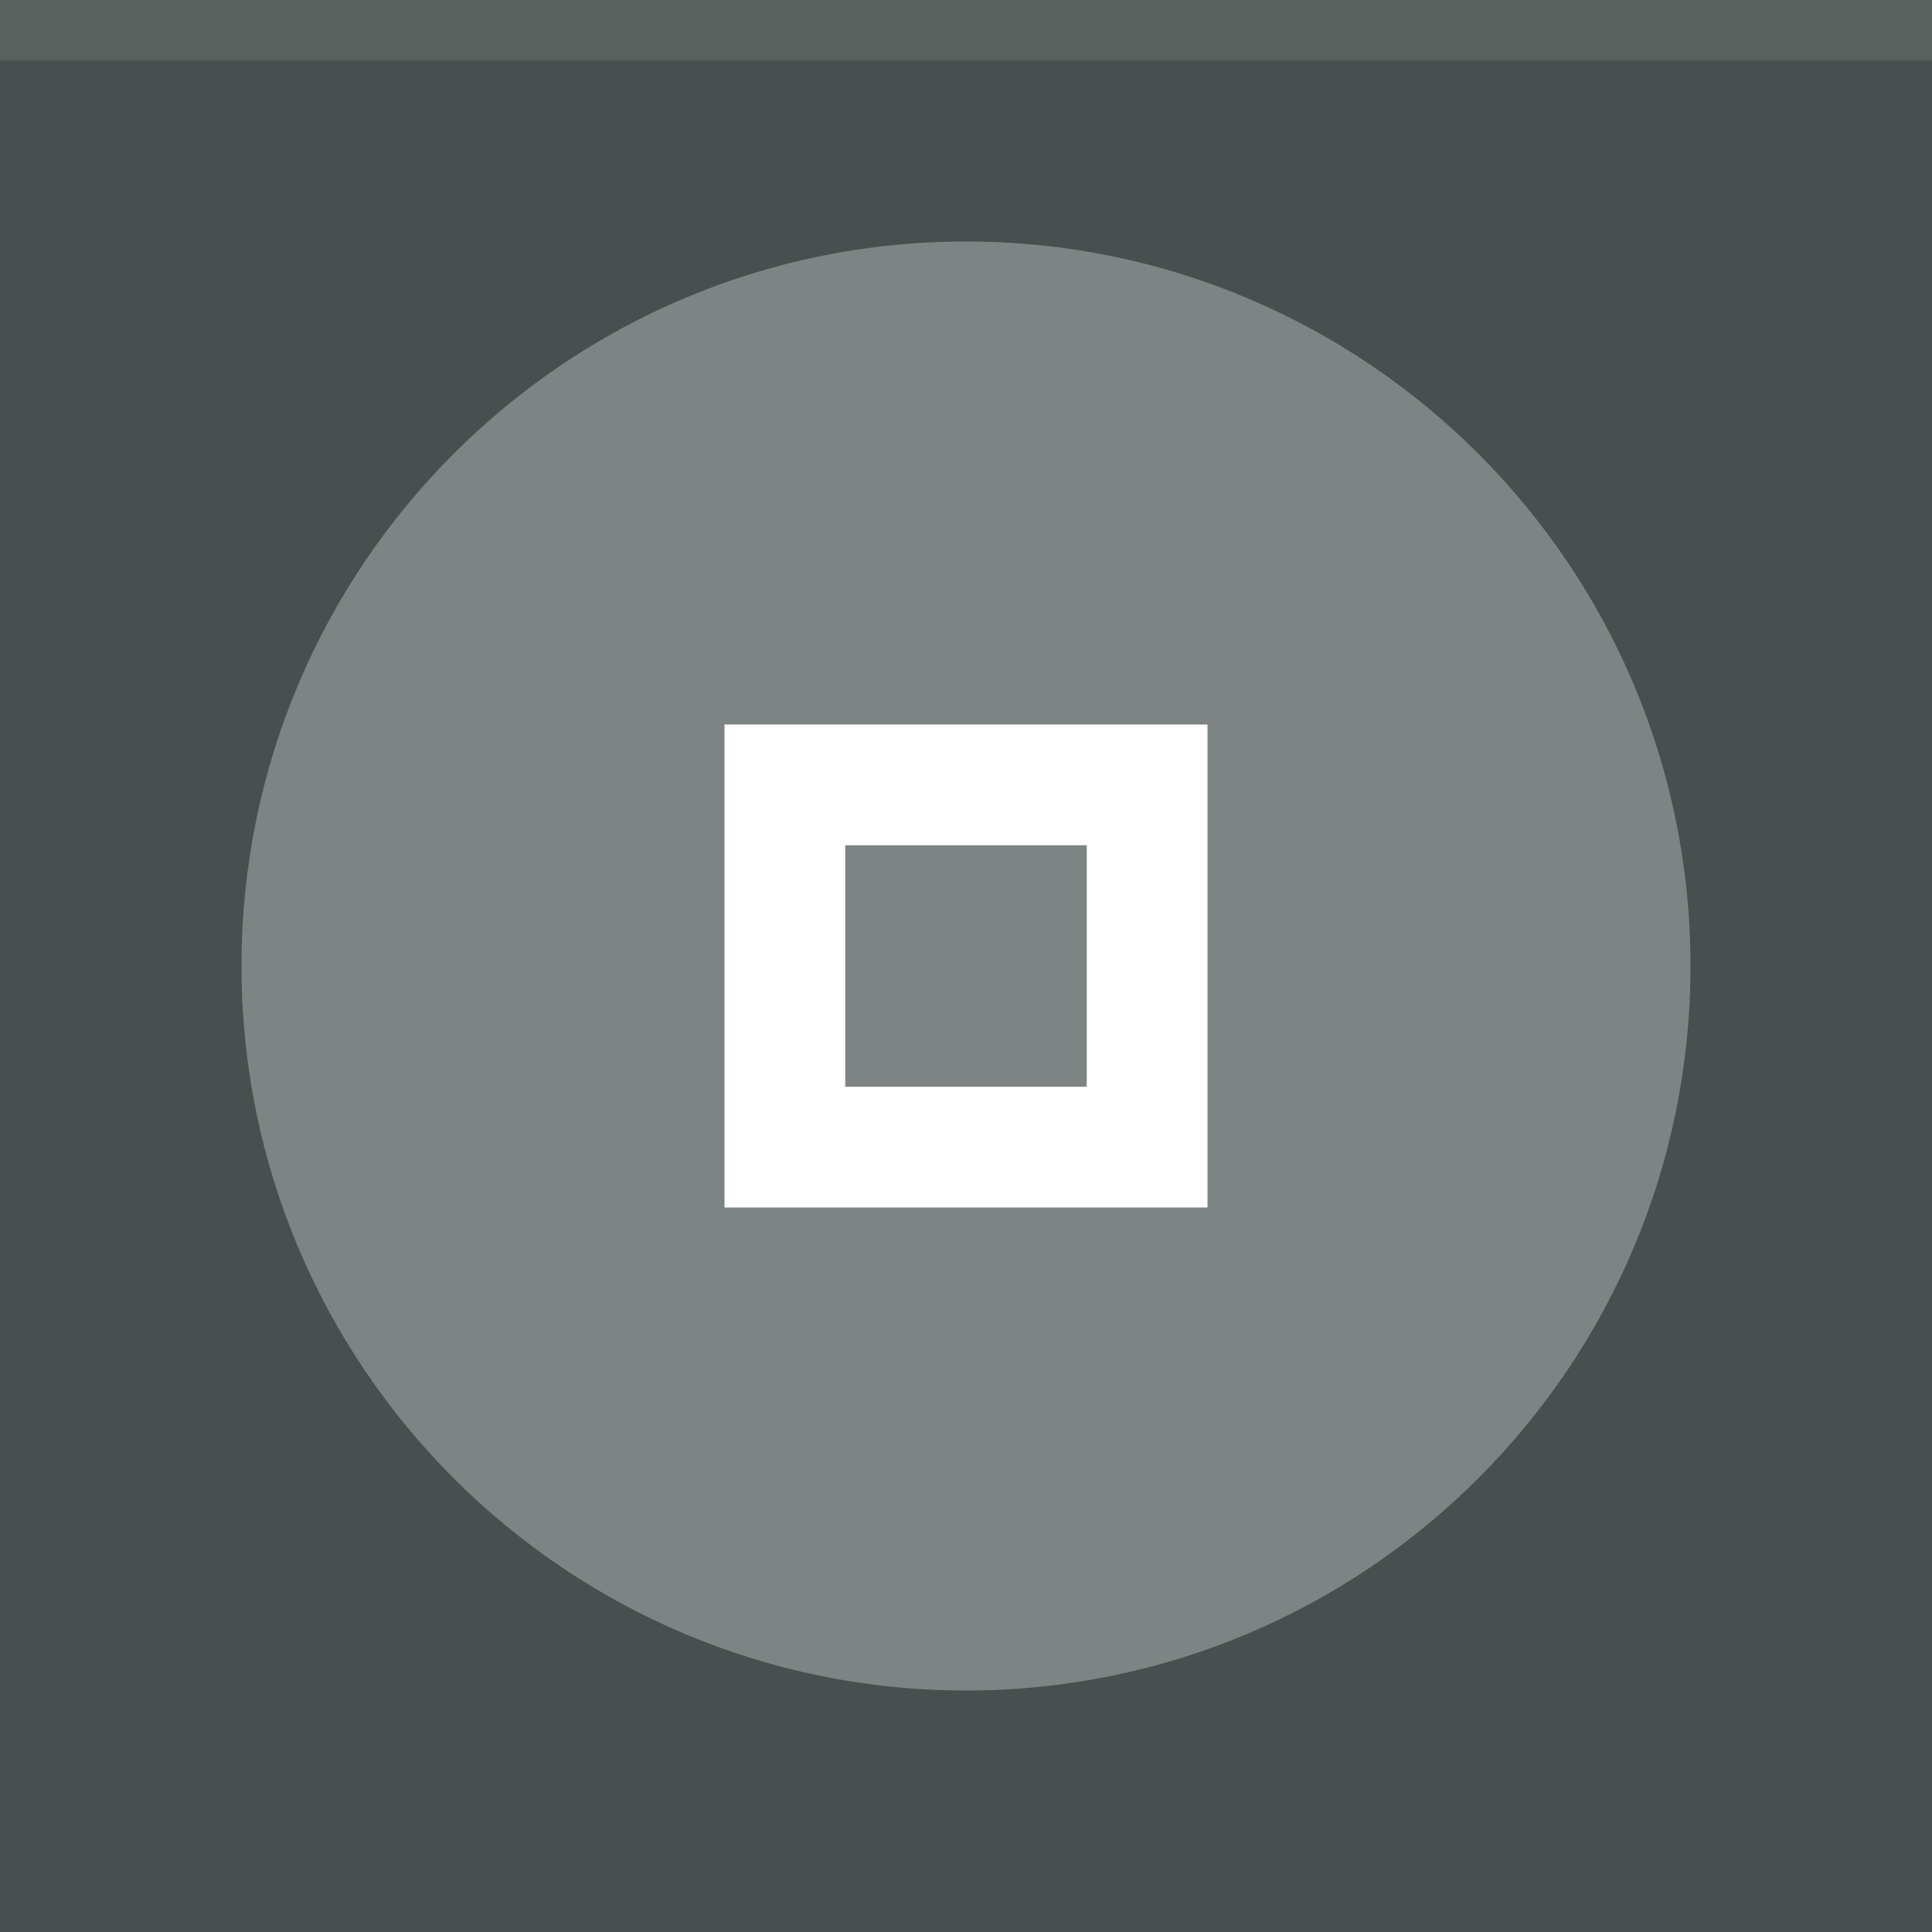
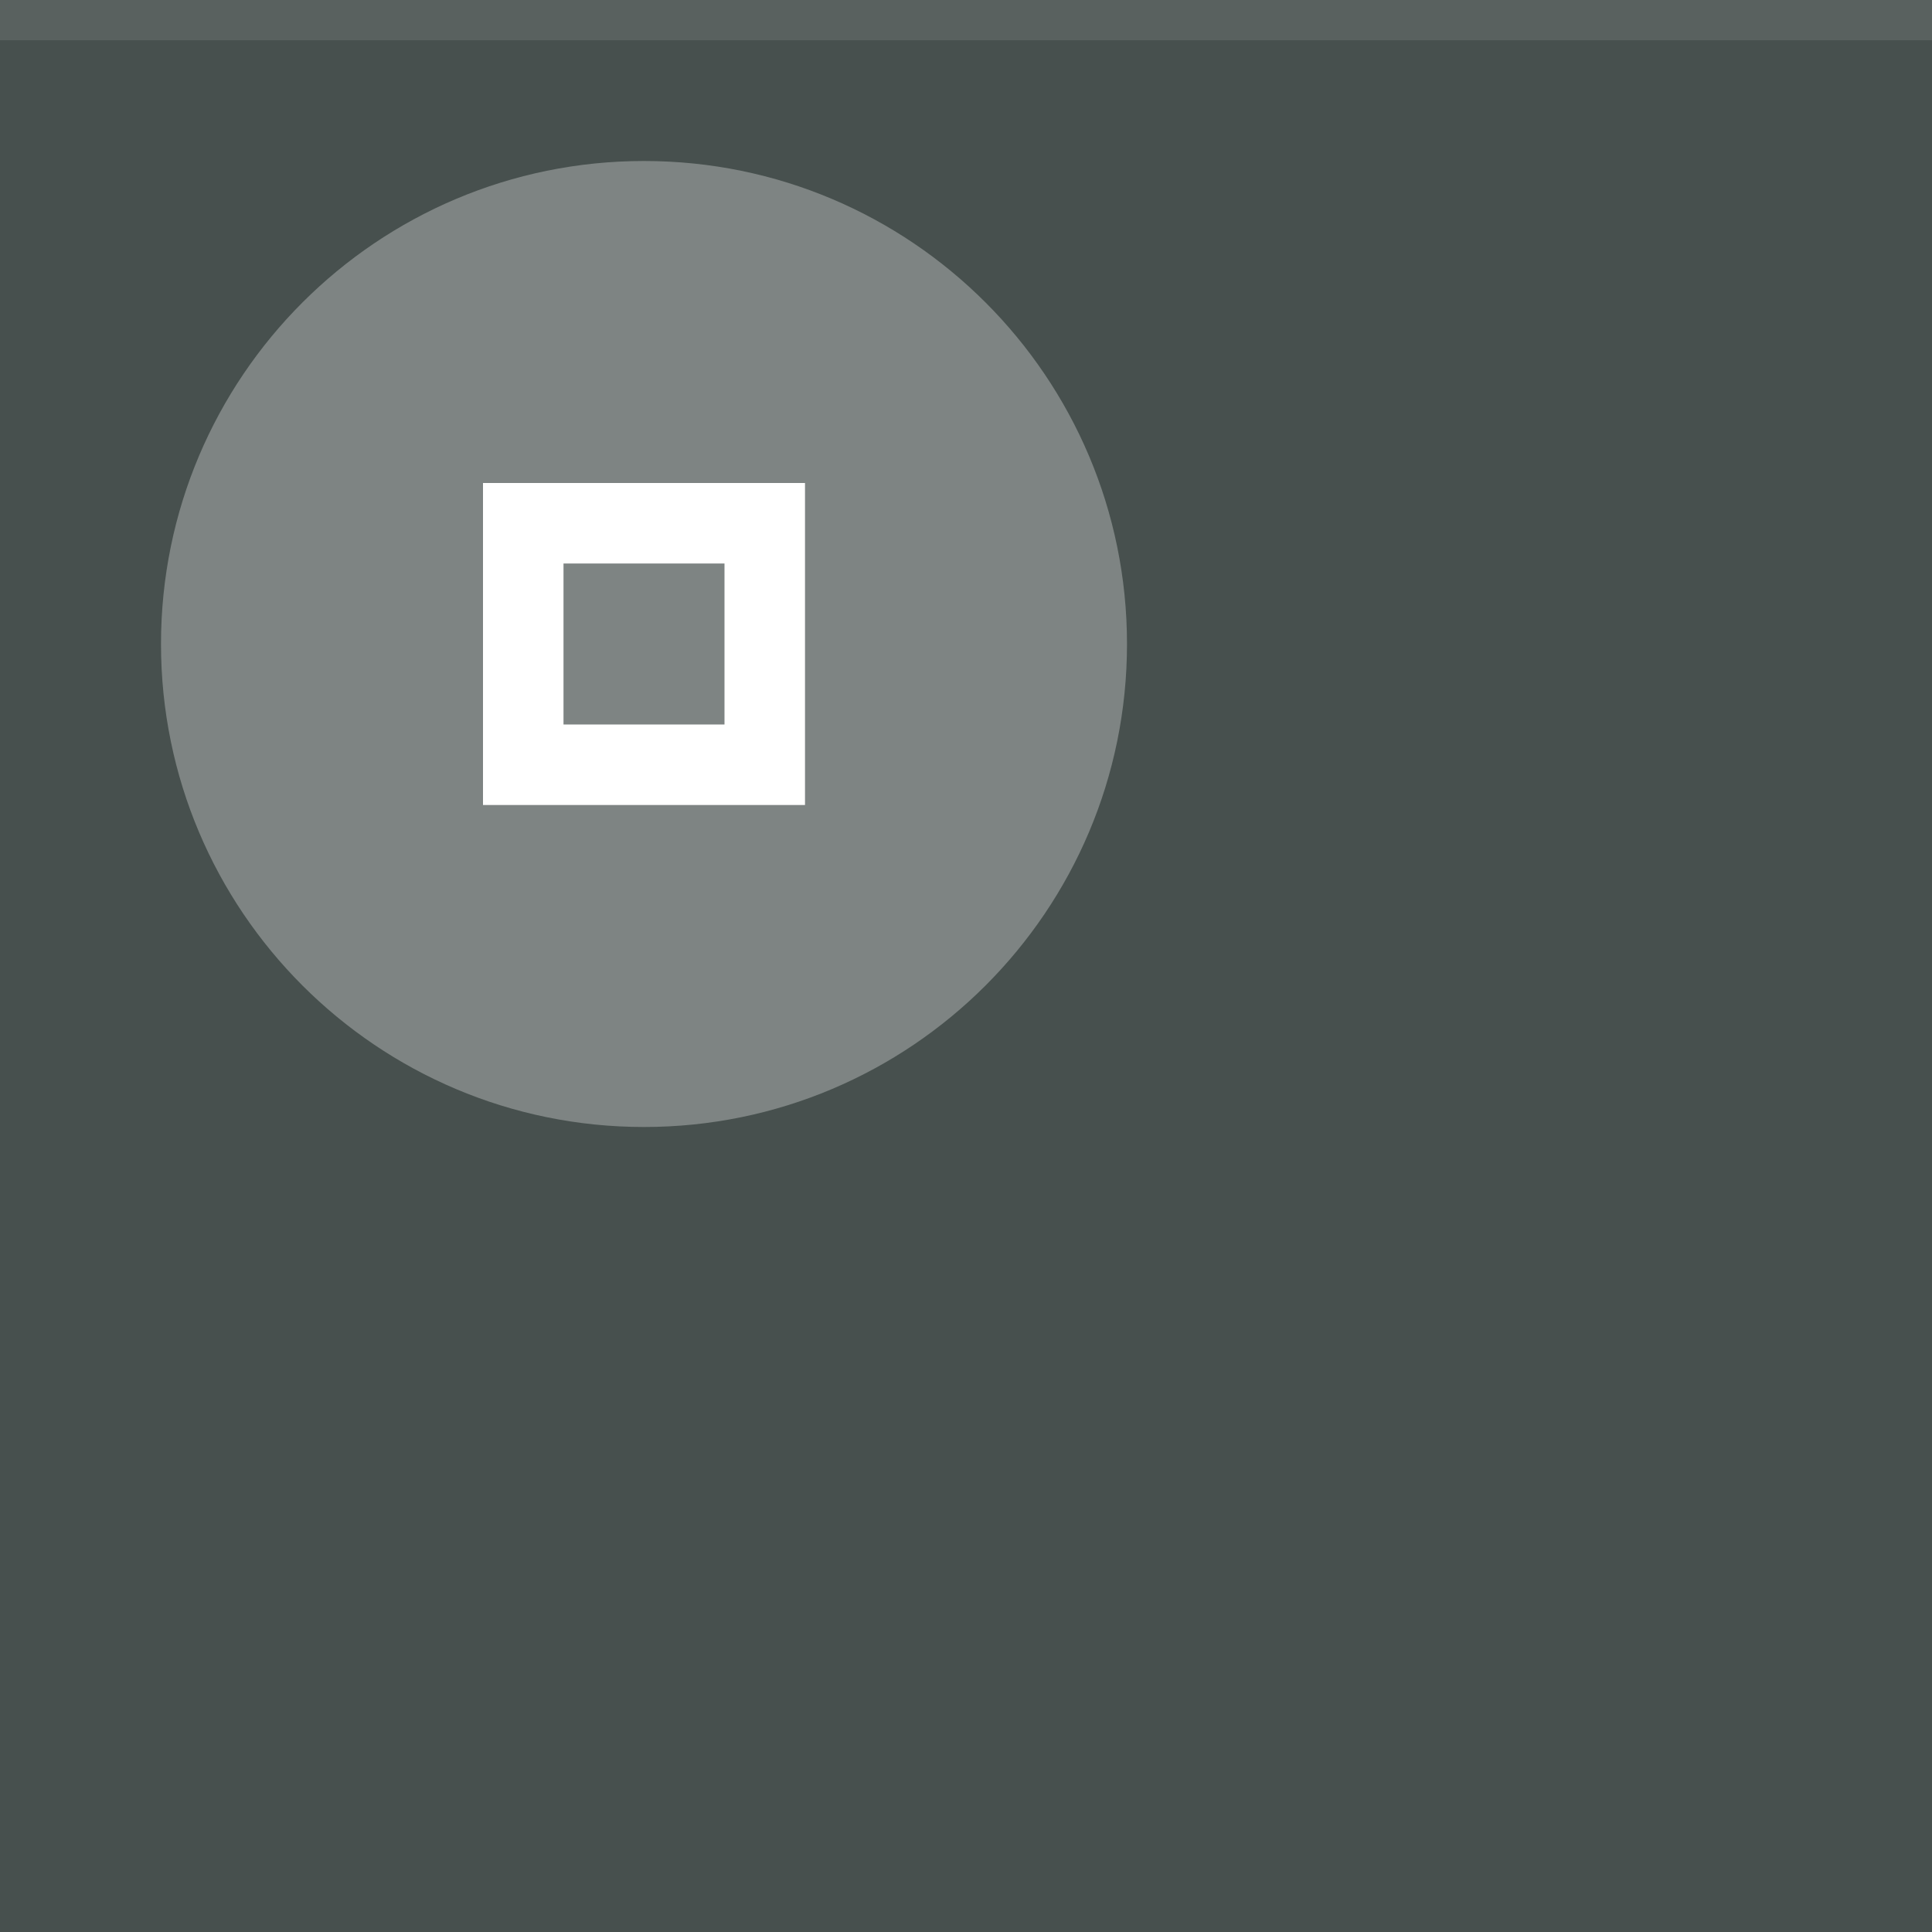
- <svg xmlns="http://www.w3.org/2000/svg" width="32" height="32" viewBox="0 0 32 32">
-   <rect width="32" height="32" fill="#47504e" />
-   <rect width="32" height="1" fill="#FFFFFF" fill-opacity="0.1" />
+ <svg xmlns="http://www.w3.org/2000/svg" width="48" height="48" viewBox="0 0 48 48">
+   <rect width="48" height="48" fill="#47504e" />
+   <rect width="48" height="1" fill="#FFFFFF" fill-opacity="0.1" />
  <g fill="#FFFFFF">
    <circle cx="16" cy="16" r="12" opacity="0.3" />
    <path d="m12 12v8h8v-8zm2 2h4v4h-4z" />
  </g>
</svg>
